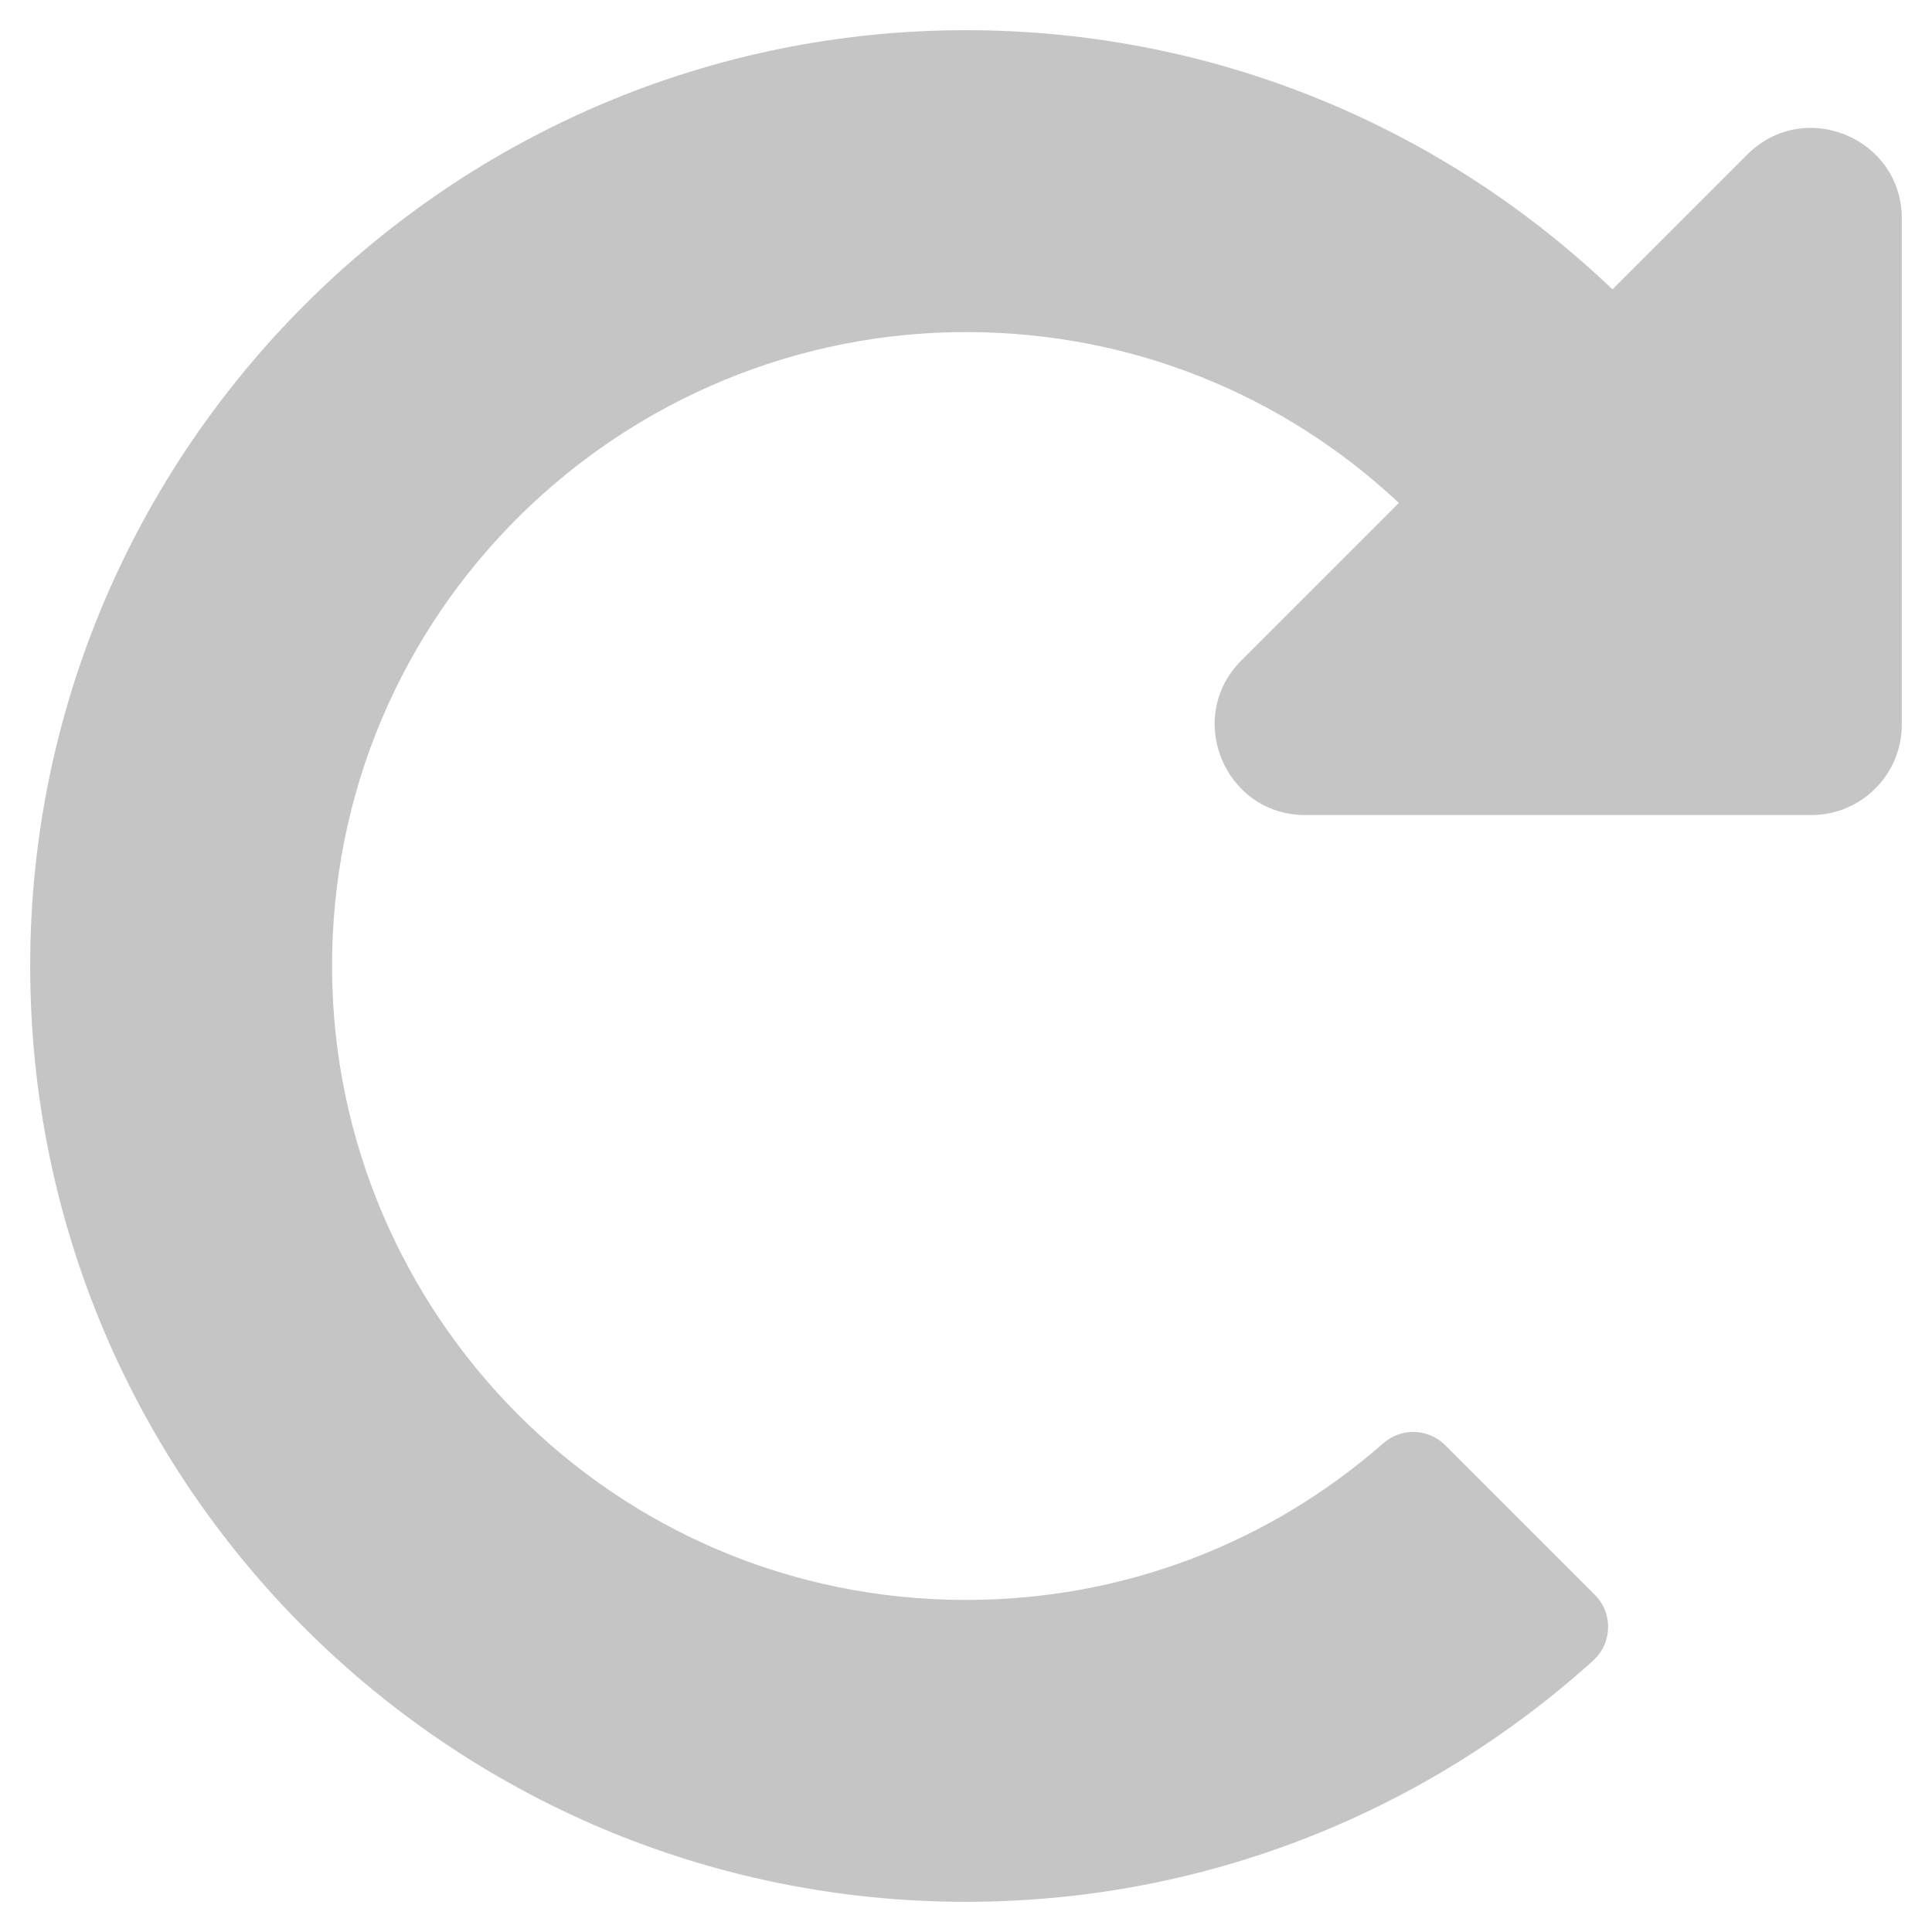
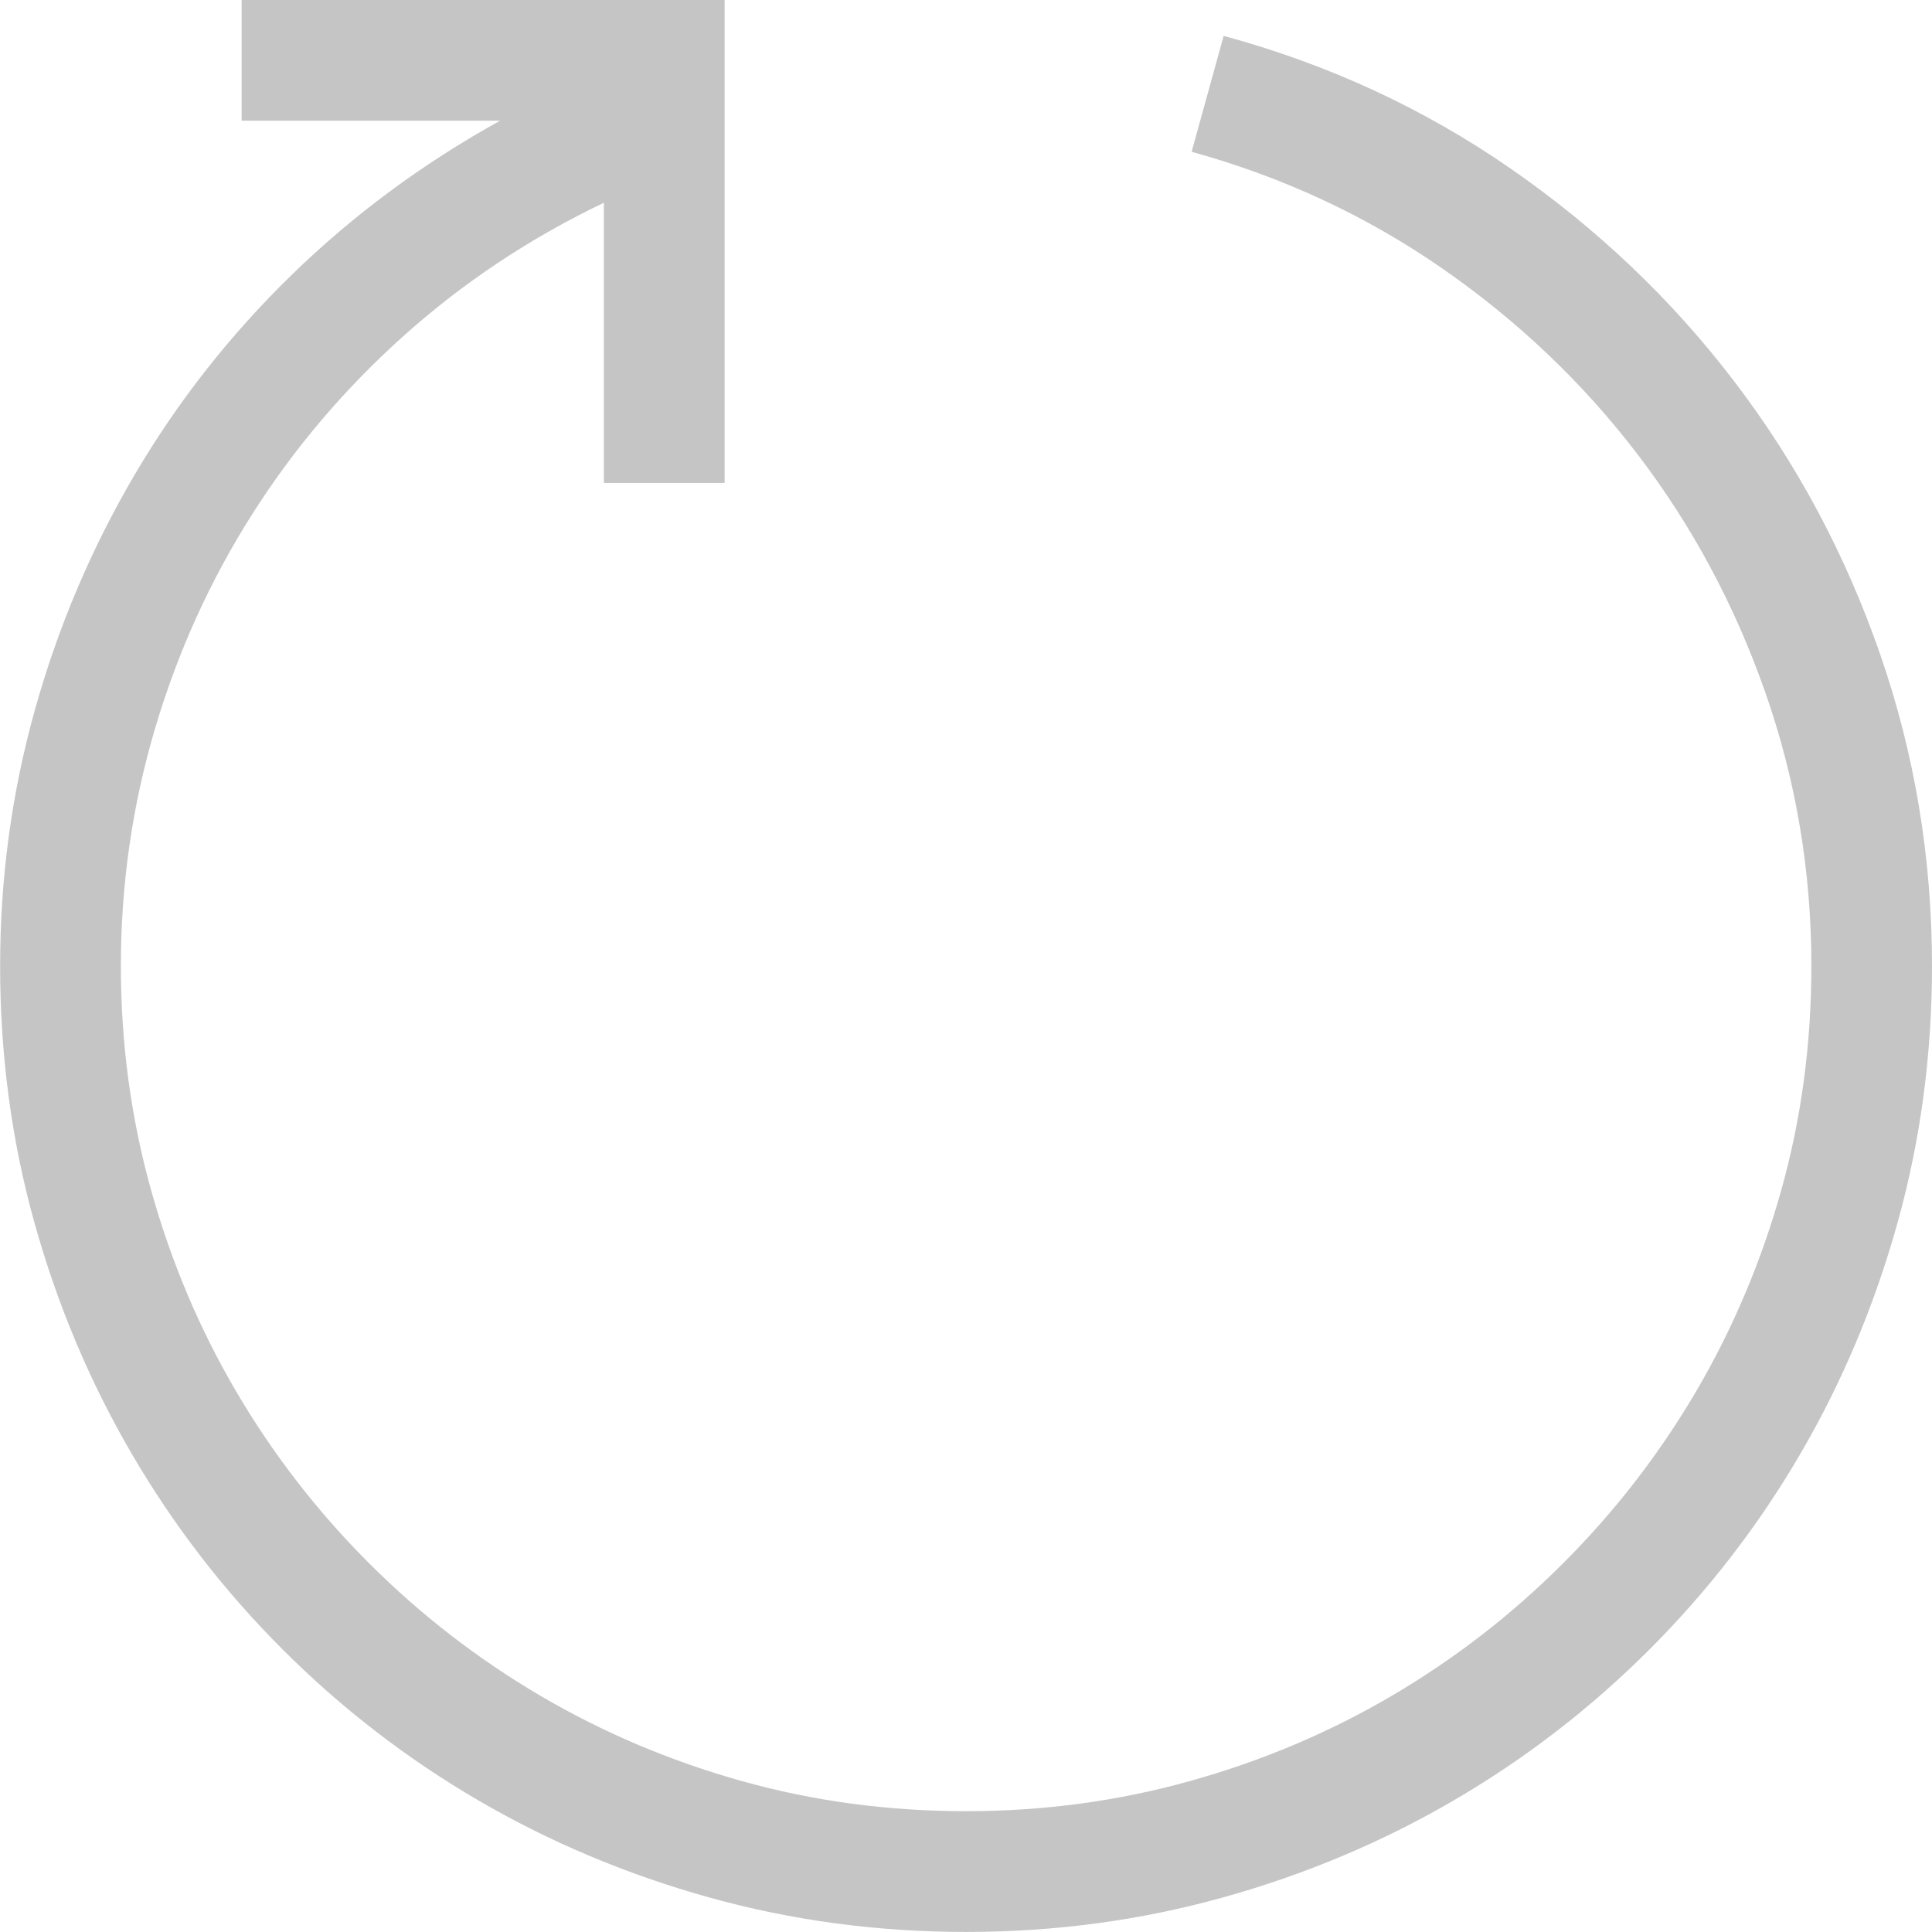
- <svg xmlns="http://www.w3.org/2000/svg" viewBox="0 0 512 512">
-   <path fill="#C5C5C5" d="M256.455 8c66.269.119 126.437 26.233 170.859 68.685l35.715-35.715C478.149 25.851 504 36.559 504 57.941V192c0 13.255-10.745 24-24 24H345.941c-21.382 0-32.09-25.851-16.971-40.971l41.75-41.75c-30.864-28.899-70.801-44.907-113.23-45.273-92.398-.798-170.283 73.977-169.484 169.442C88.764 348.009 162.184 424 256 424c41.127 0 79.997-14.678 110.629-41.556 4.743-4.161 11.906-3.908 16.368.553l39.662 39.662c4.872 4.872 4.631 12.815-.482 17.433C378.202 479.813 319.926 504 256 504 119.034 504 8.001 392.967 8 256.002 7.999 119.193 119.646 7.755 256.455 8z" />
+ <svg xmlns="http://www.w3.org/2000/svg" version="1.1" width="32" height="32" viewBox="0 0 32 32">
+   <path fill="#C5C5C5" d="M20.266 0.594q2.594 0.703 4.75 2.195t3.711 3.531 2.414 4.516 0.859 5.164q0 2.203-0.57 4.25t-1.609 3.828-2.5 3.242-3.242 2.5-3.828 1.609-4.25 0.57-4.25-0.57-3.828-1.609-3.242-2.5-2.5-3.242-1.609-3.82-0.57-4.258q0-2.188 0.578-4.25t1.648-3.883 2.602-3.313 3.453-2.555h-4.281v-2h8v8h-2v-4.641q-1.828 0.875-3.305 2.195t-2.523 2.969-1.609 3.555-0.563 3.922q0 1.922 0.5 3.711t1.414 3.344 2.195 2.836 2.836 2.195 3.336 1.414 3.719 0.5q1.922 0 3.711-0.5t3.344-1.414 2.836-2.195 2.195-2.836 1.414-3.336 0.5-3.719q0-2.344-0.758-4.516t-2.117-3.953-3.242-3.086-4.148-1.93l0.531-1.922z" />
</svg>
